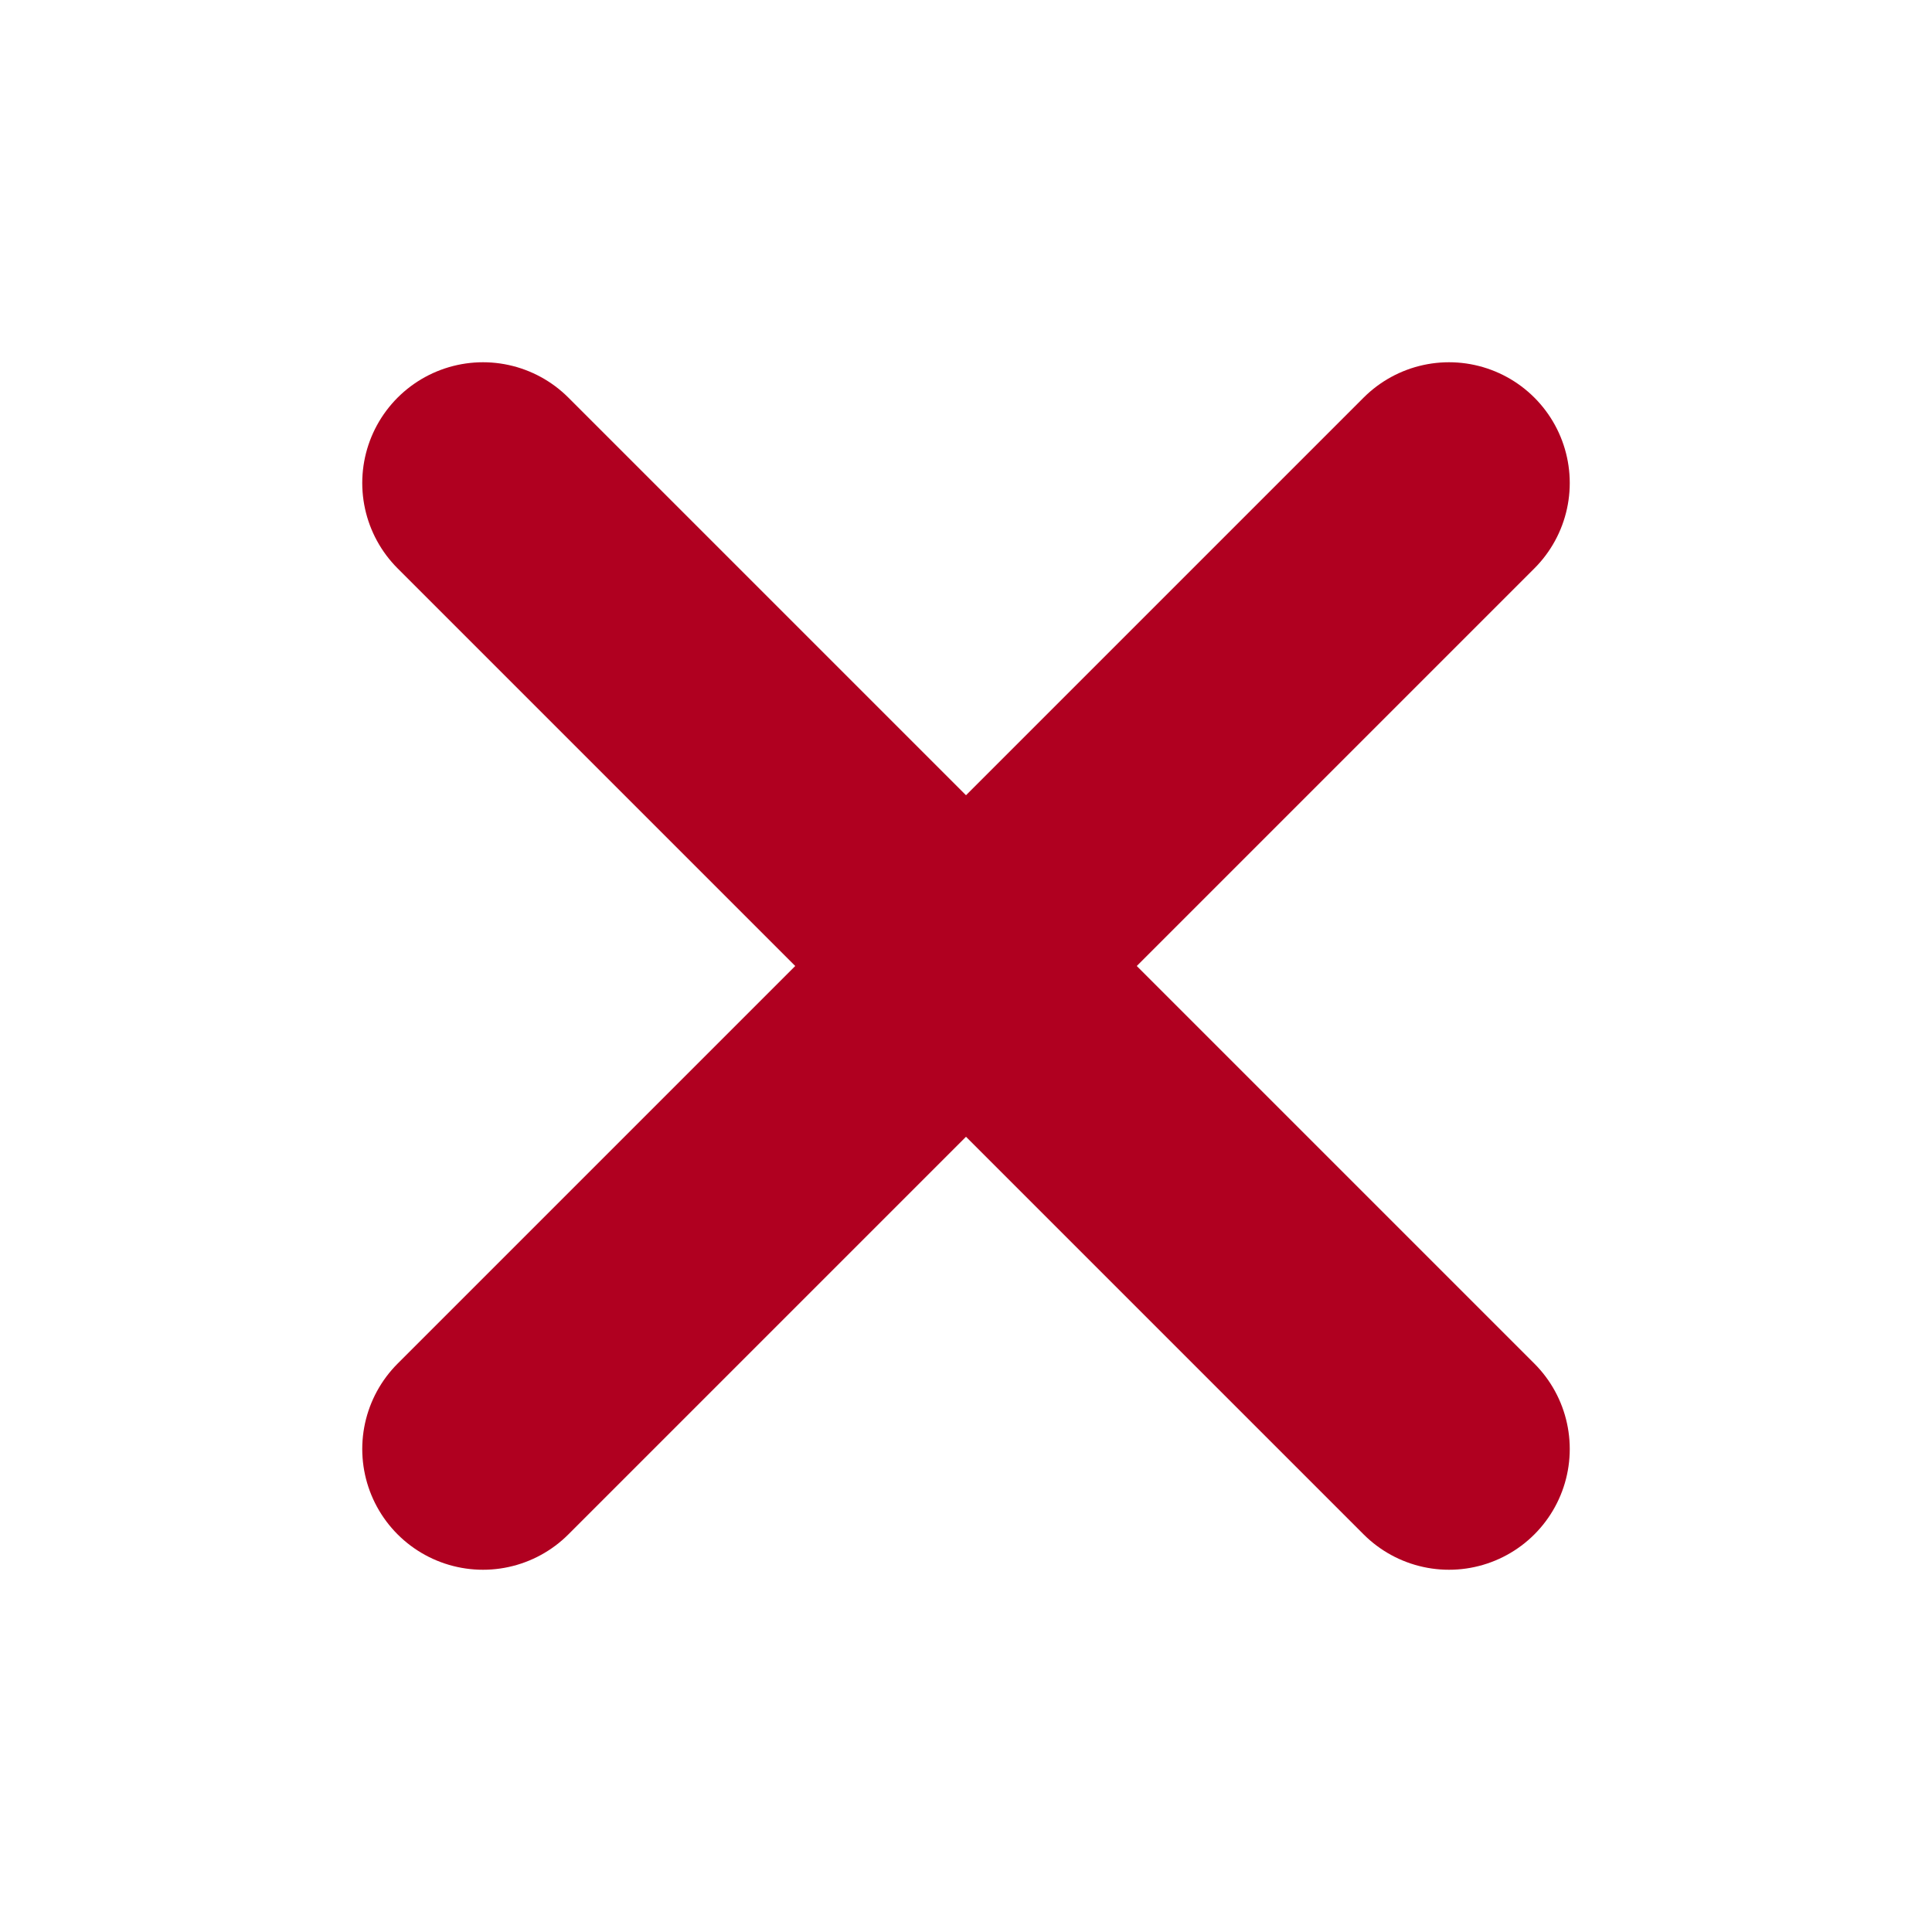
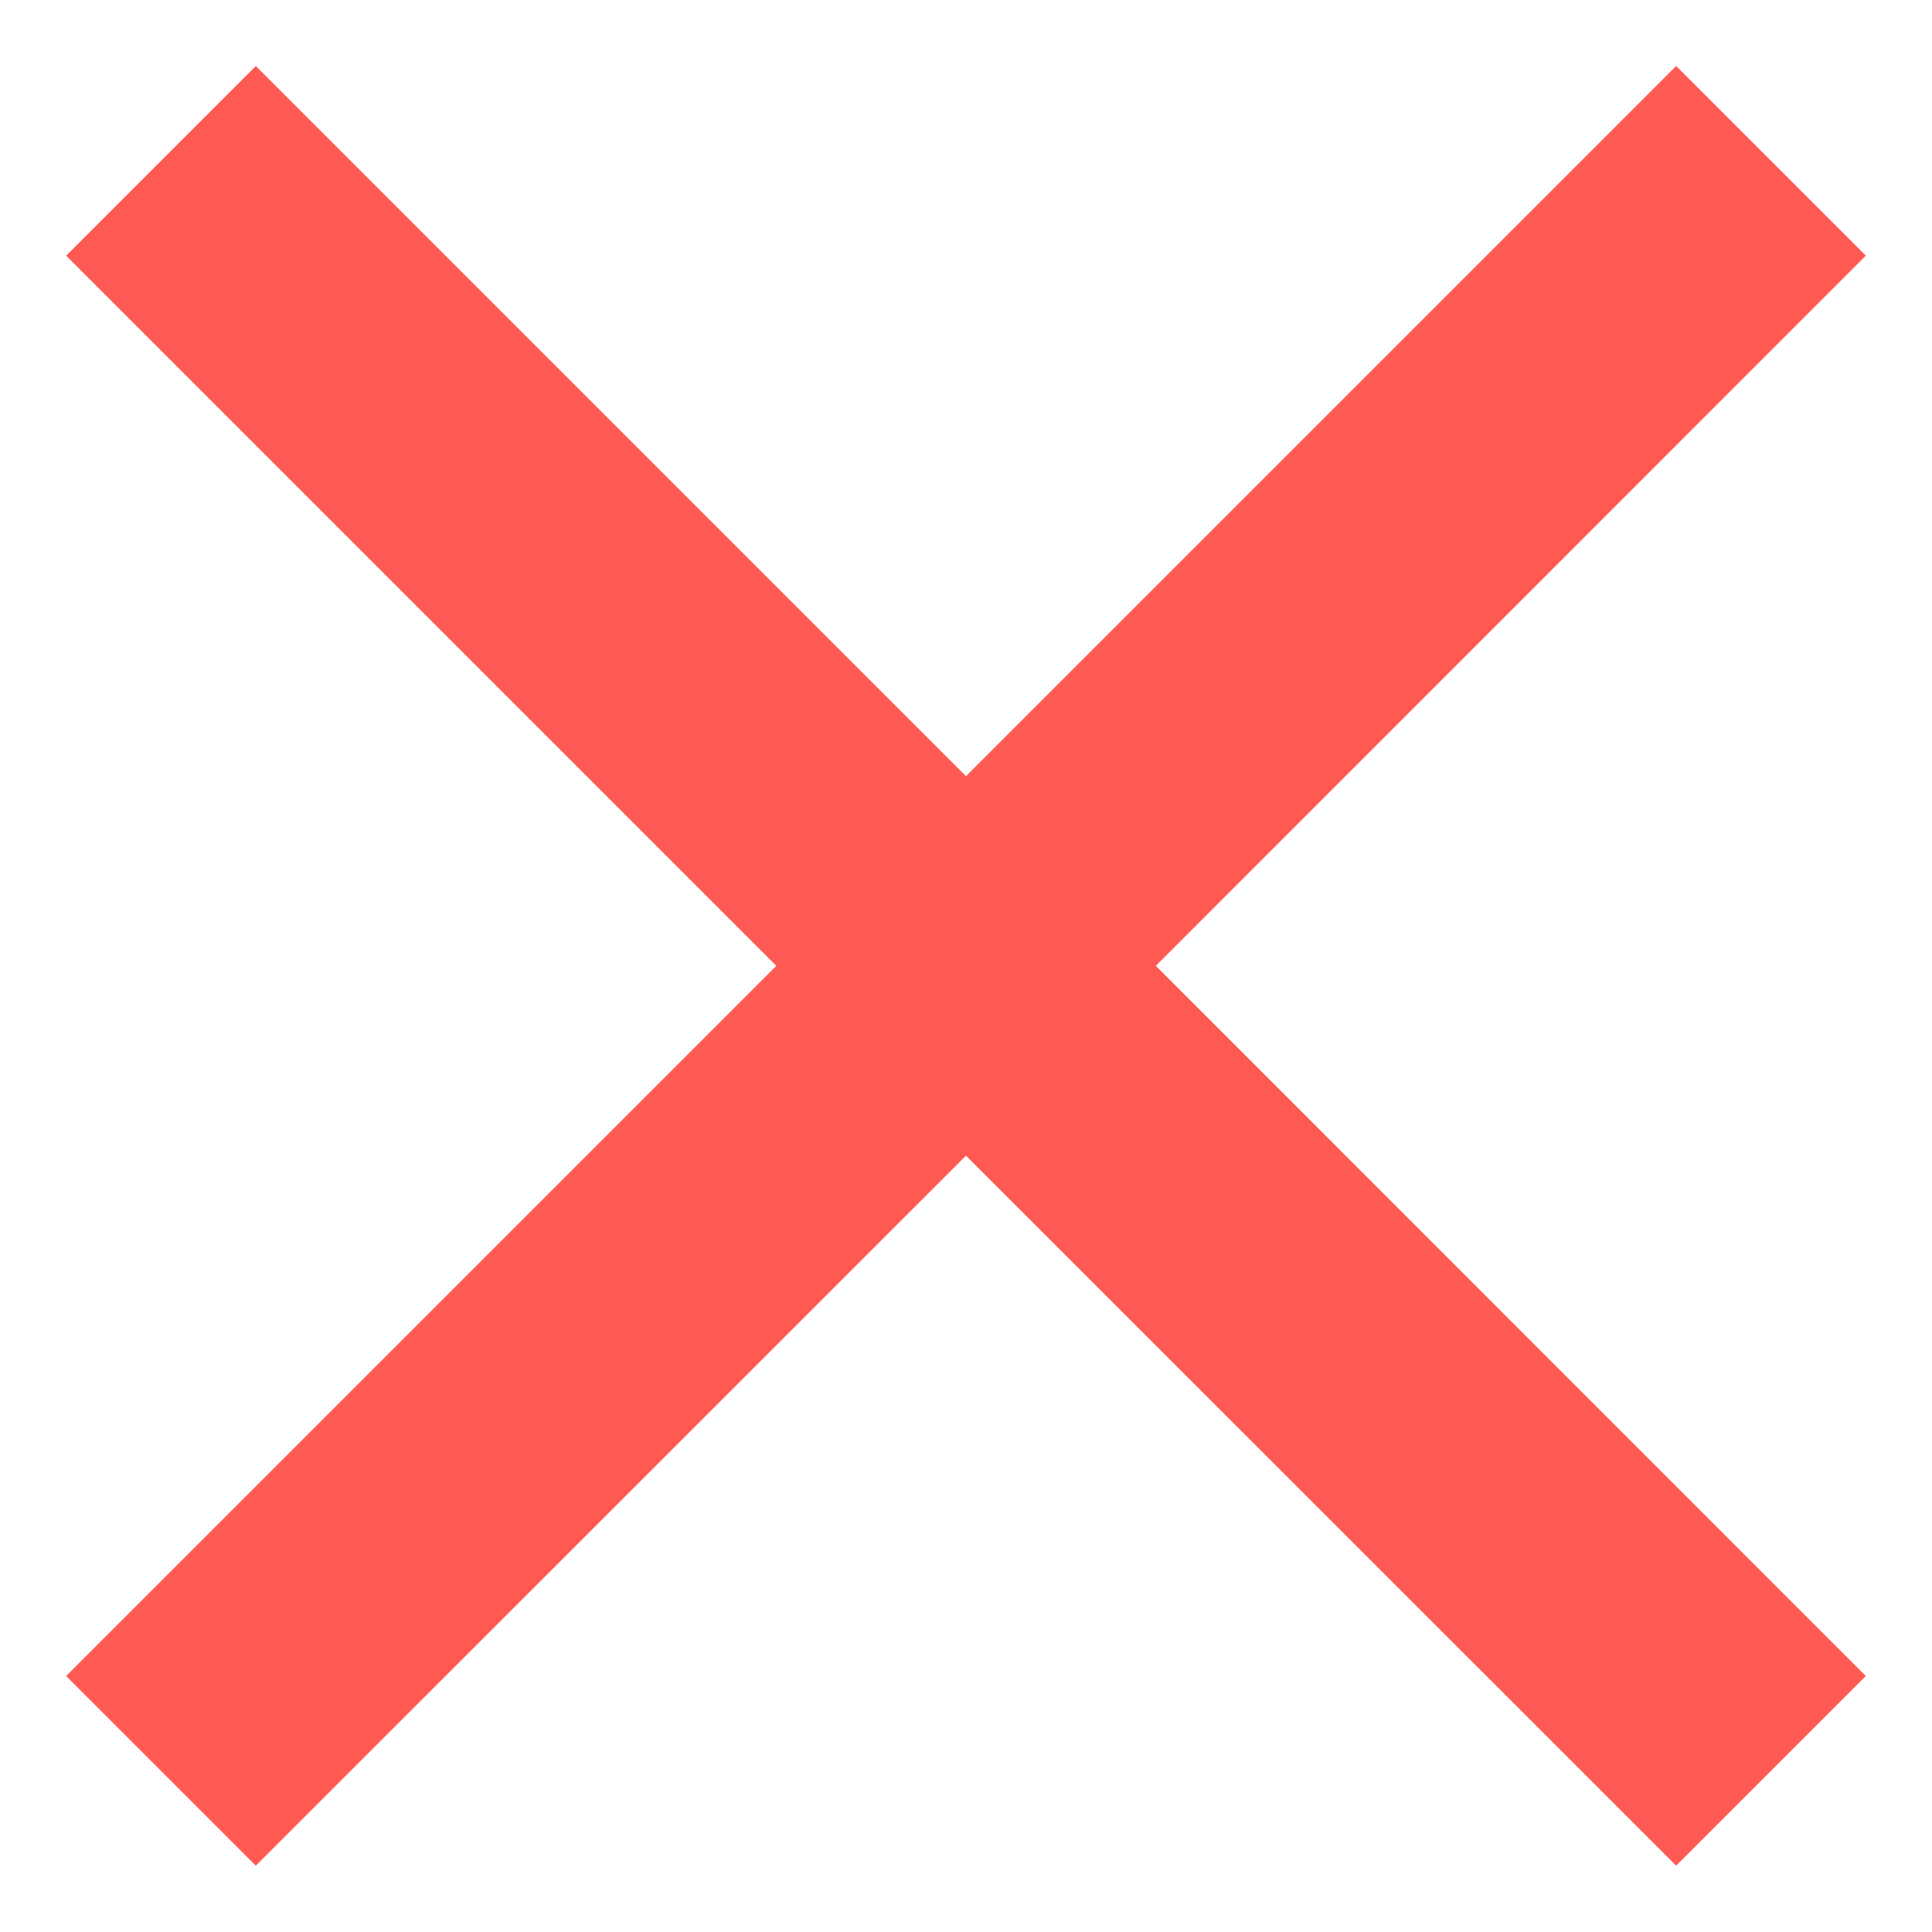
- <svg xmlns="http://www.w3.org/2000/svg" width="16" height="16" viewBox="0 0 16 16" fill="none">
-   <g id="x">
-     <path id="Vector" d="M12 4L4 12" stroke="#B00020" stroke-width="2" stroke-linecap="round" stroke-linejoin="round" />
-     <path id="Vector_2" d="M4 4L12 12" stroke="#B00020" stroke-width="2" stroke-linecap="round" stroke-linejoin="round" />
-   </g>
+ <svg xmlns="http://www.w3.org/2000/svg" width="12" height="12" viewBox="0 0 12 12" fill="none">
+   <path d="M11.589 1.588L10.411 0.41L6 4.821L1.589 0.41L0.411 1.588L4.822 5.999L0.411 10.41L1.589 11.588L6 7.178L10.411 11.588L11.589 10.41L7.179 5.999L11.589 1.588Z" fill="#FF5954" />
</svg>
